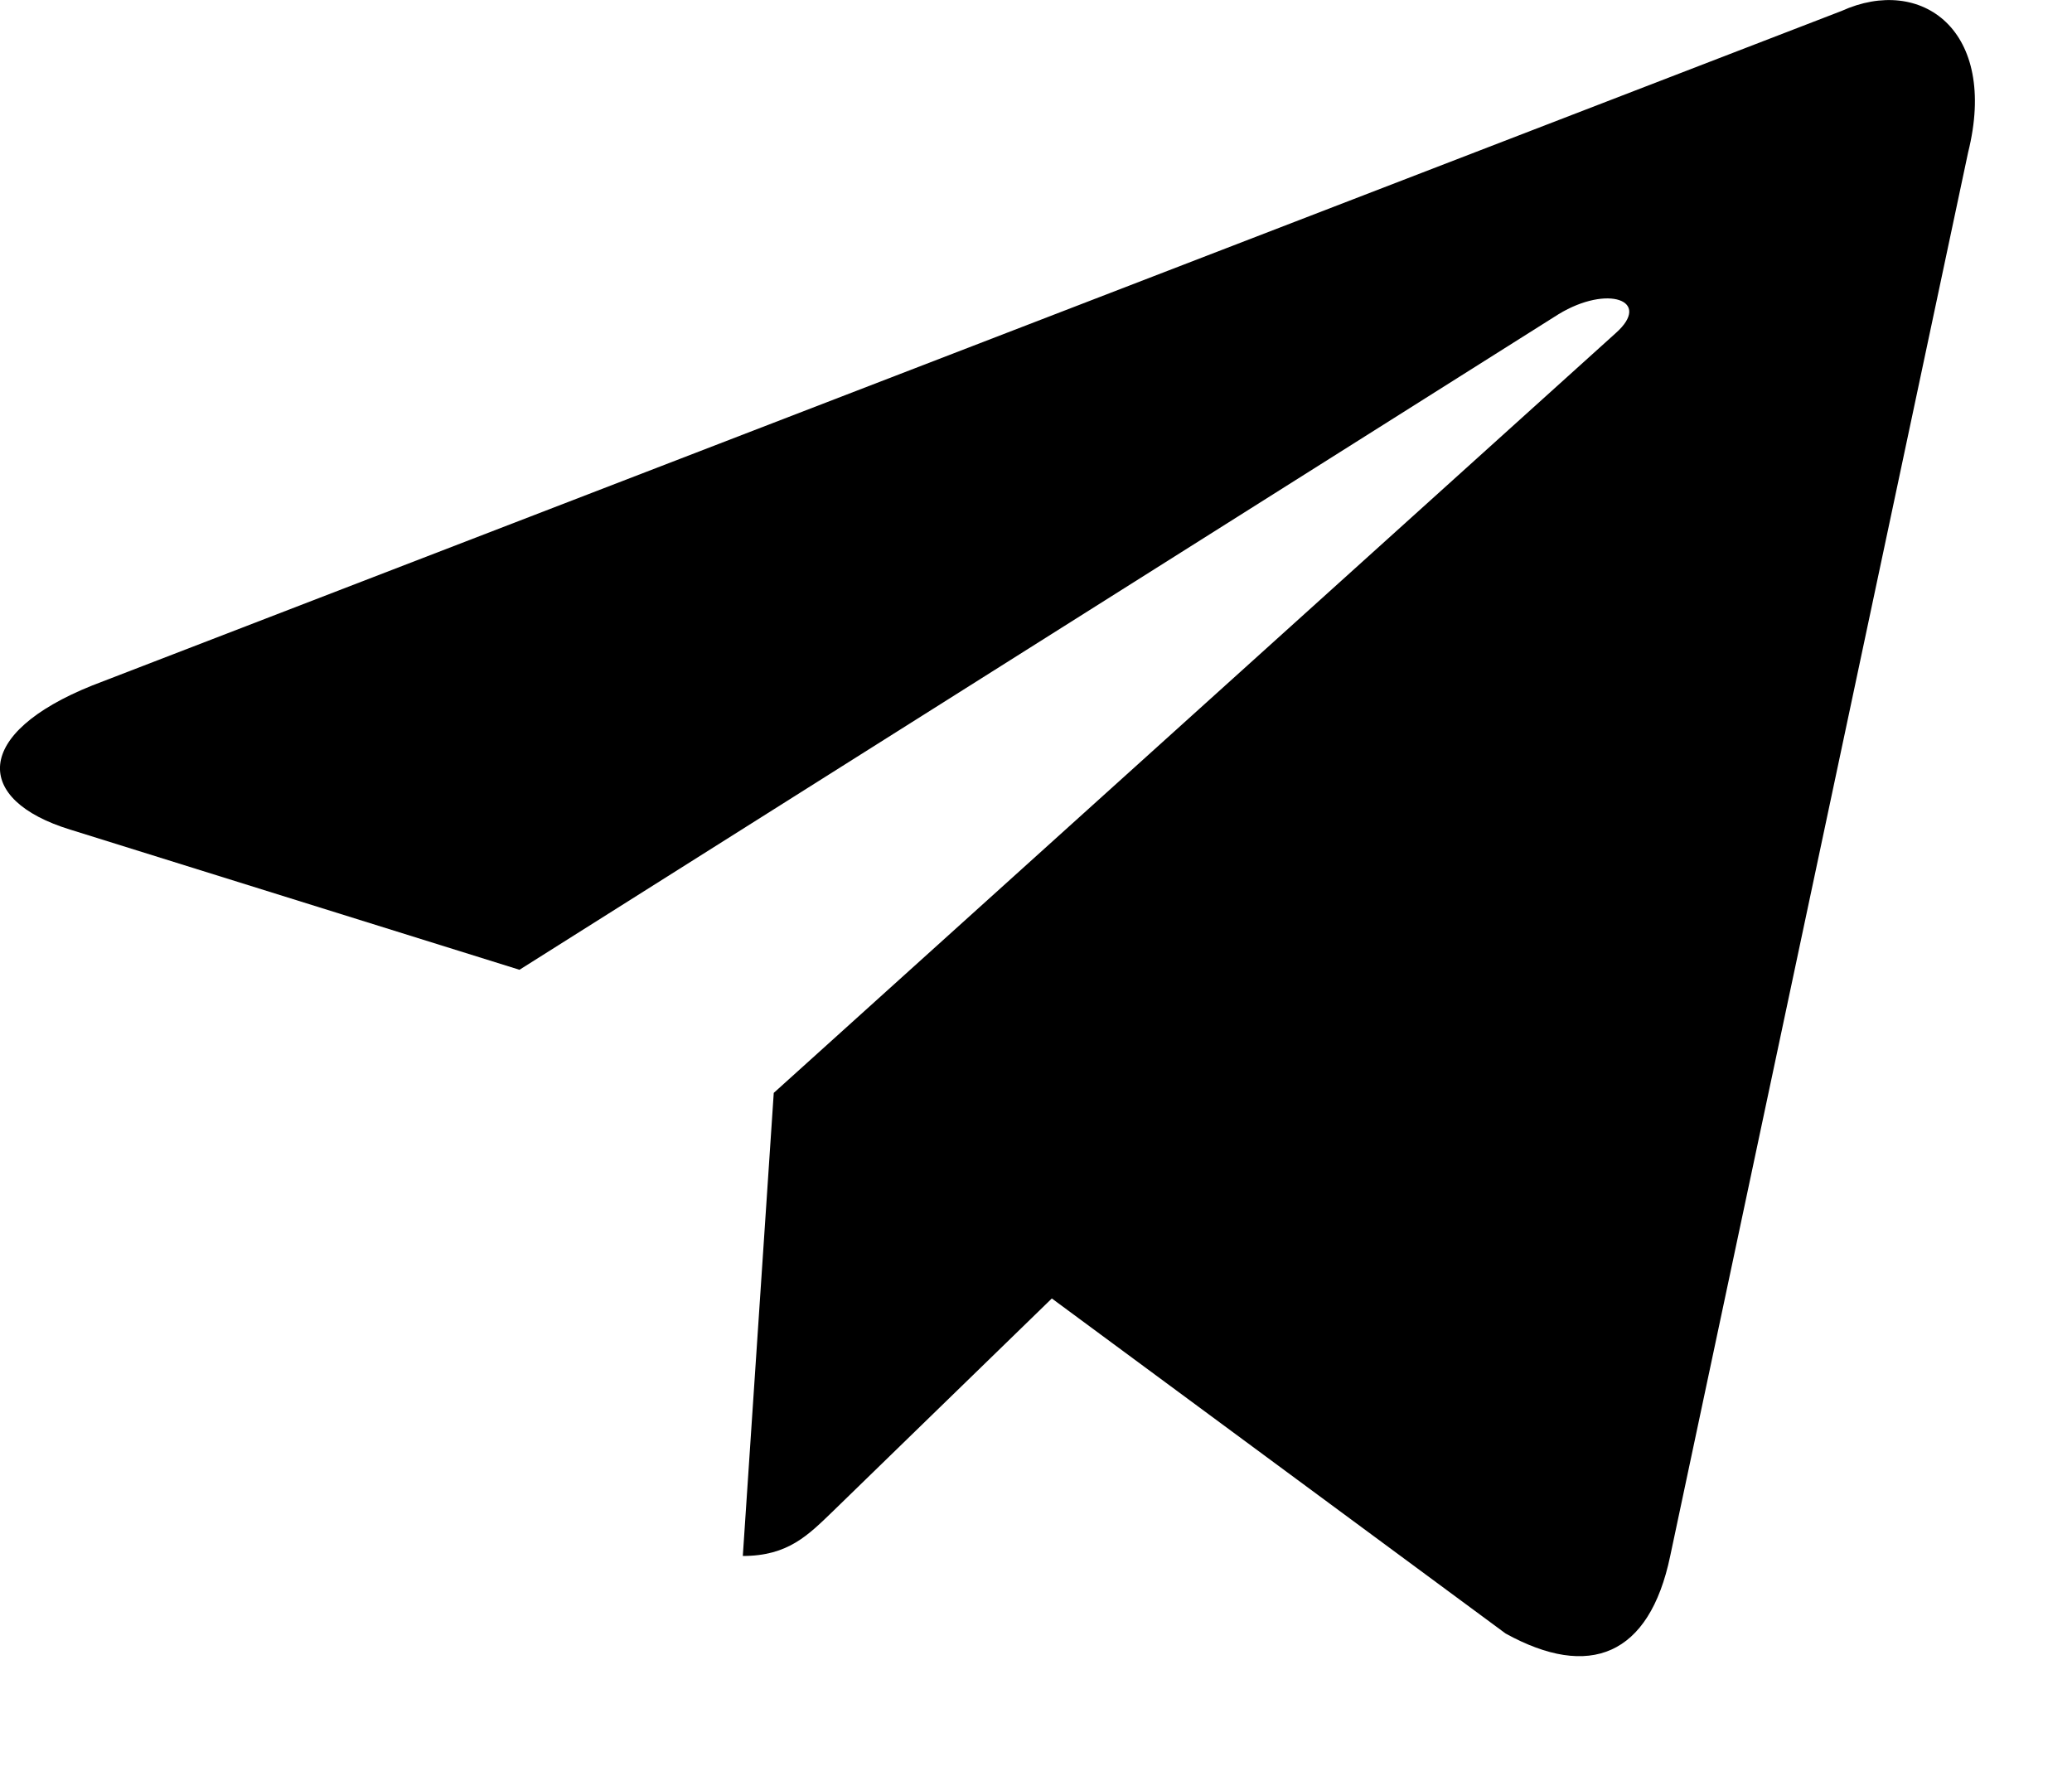
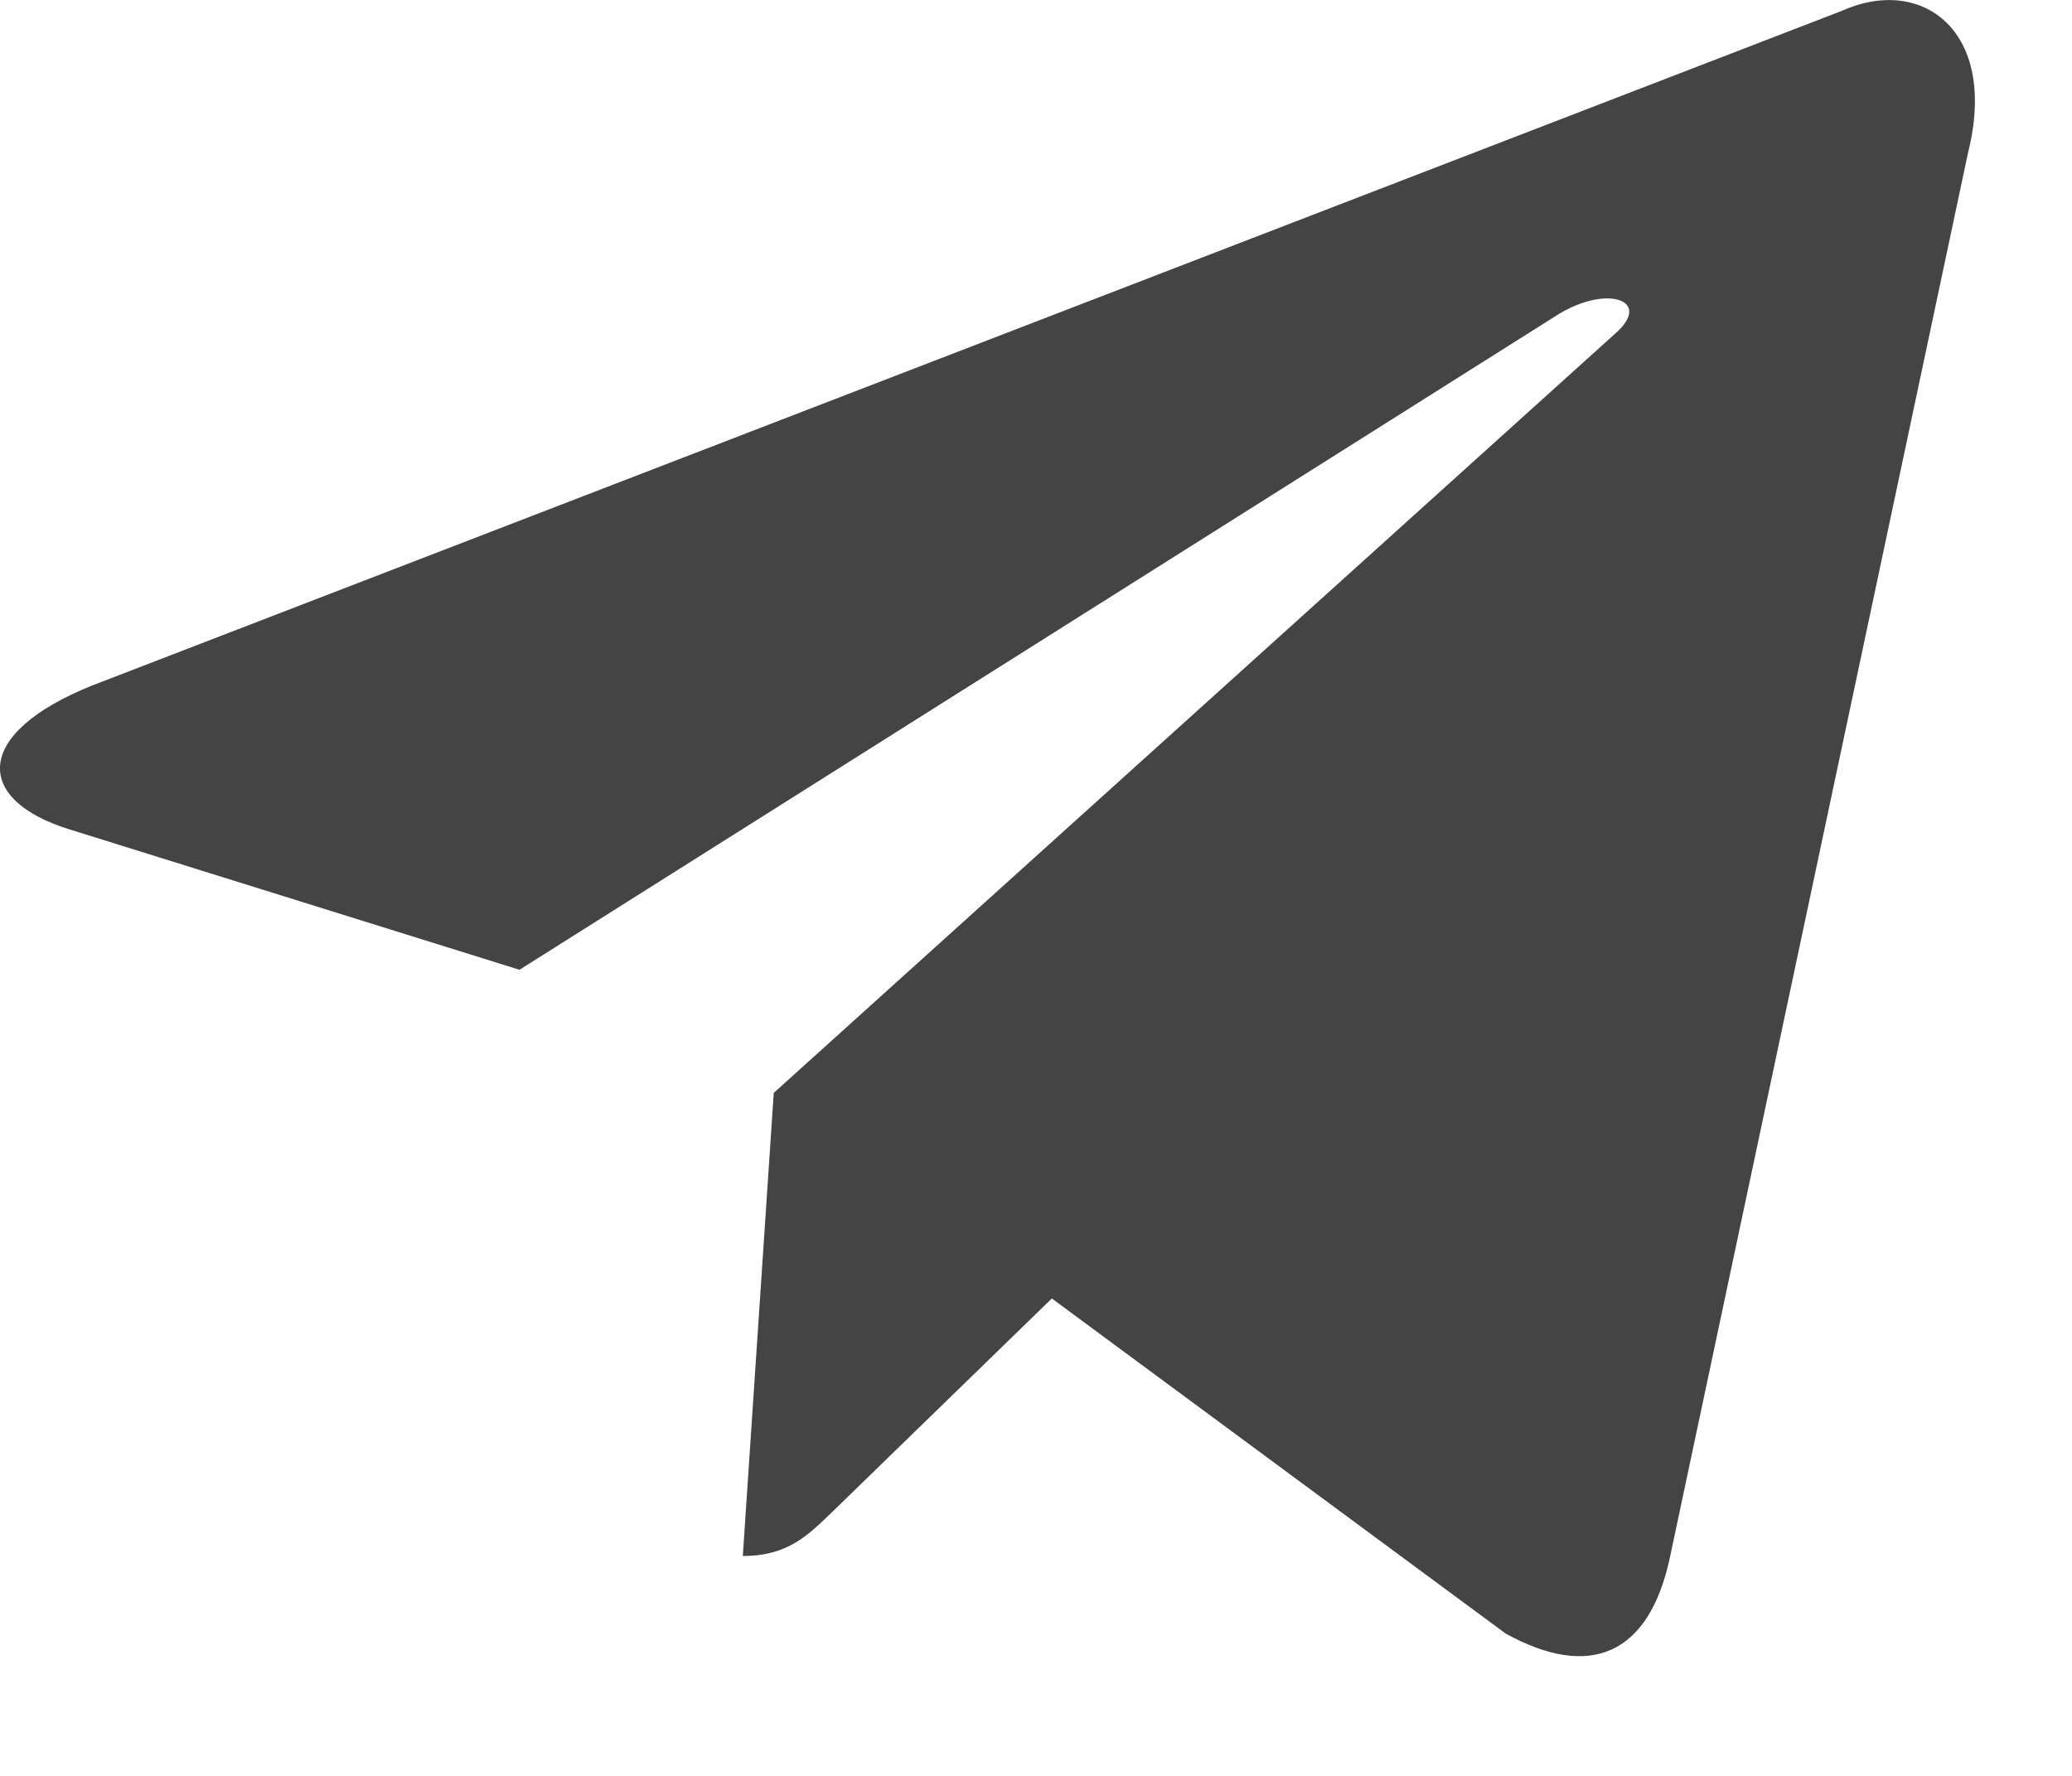
<svg xmlns="http://www.w3.org/2000/svg" width="14" height="12" viewBox="0 0 14 12" fill="none">
-   <path d="M12.443 0.074L0.623 4.632C-0.184 4.956 -0.179 5.406 0.475 5.606L3.51 6.553L10.531 2.123C10.863 1.921 11.166 2.03 10.917 2.251L5.228 7.385H5.227L5.228 7.386L5.019 10.514C5.326 10.514 5.461 10.373 5.633 10.207L7.107 8.774L10.173 11.038C10.738 11.35 11.144 11.19 11.285 10.515L13.298 1.03C13.504 0.204 12.982 -0.17 12.443 0.074Z" fill="black" />
+   <path d="M12.443 0.074L0.623 4.632C-0.184 4.956 -0.179 5.406 0.475 5.606L3.51 6.553L10.531 2.123C10.863 1.921 11.166 2.03 10.917 2.251L5.228 7.385H5.227L5.228 7.386L5.019 10.514C5.326 10.514 5.461 10.373 5.633 10.207L7.107 8.774L10.173 11.038C10.738 11.35 11.144 11.19 11.285 10.515L13.298 1.03C13.504 0.204 12.982 -0.17 12.443 0.074Z" fill="#444444" />
</svg>
